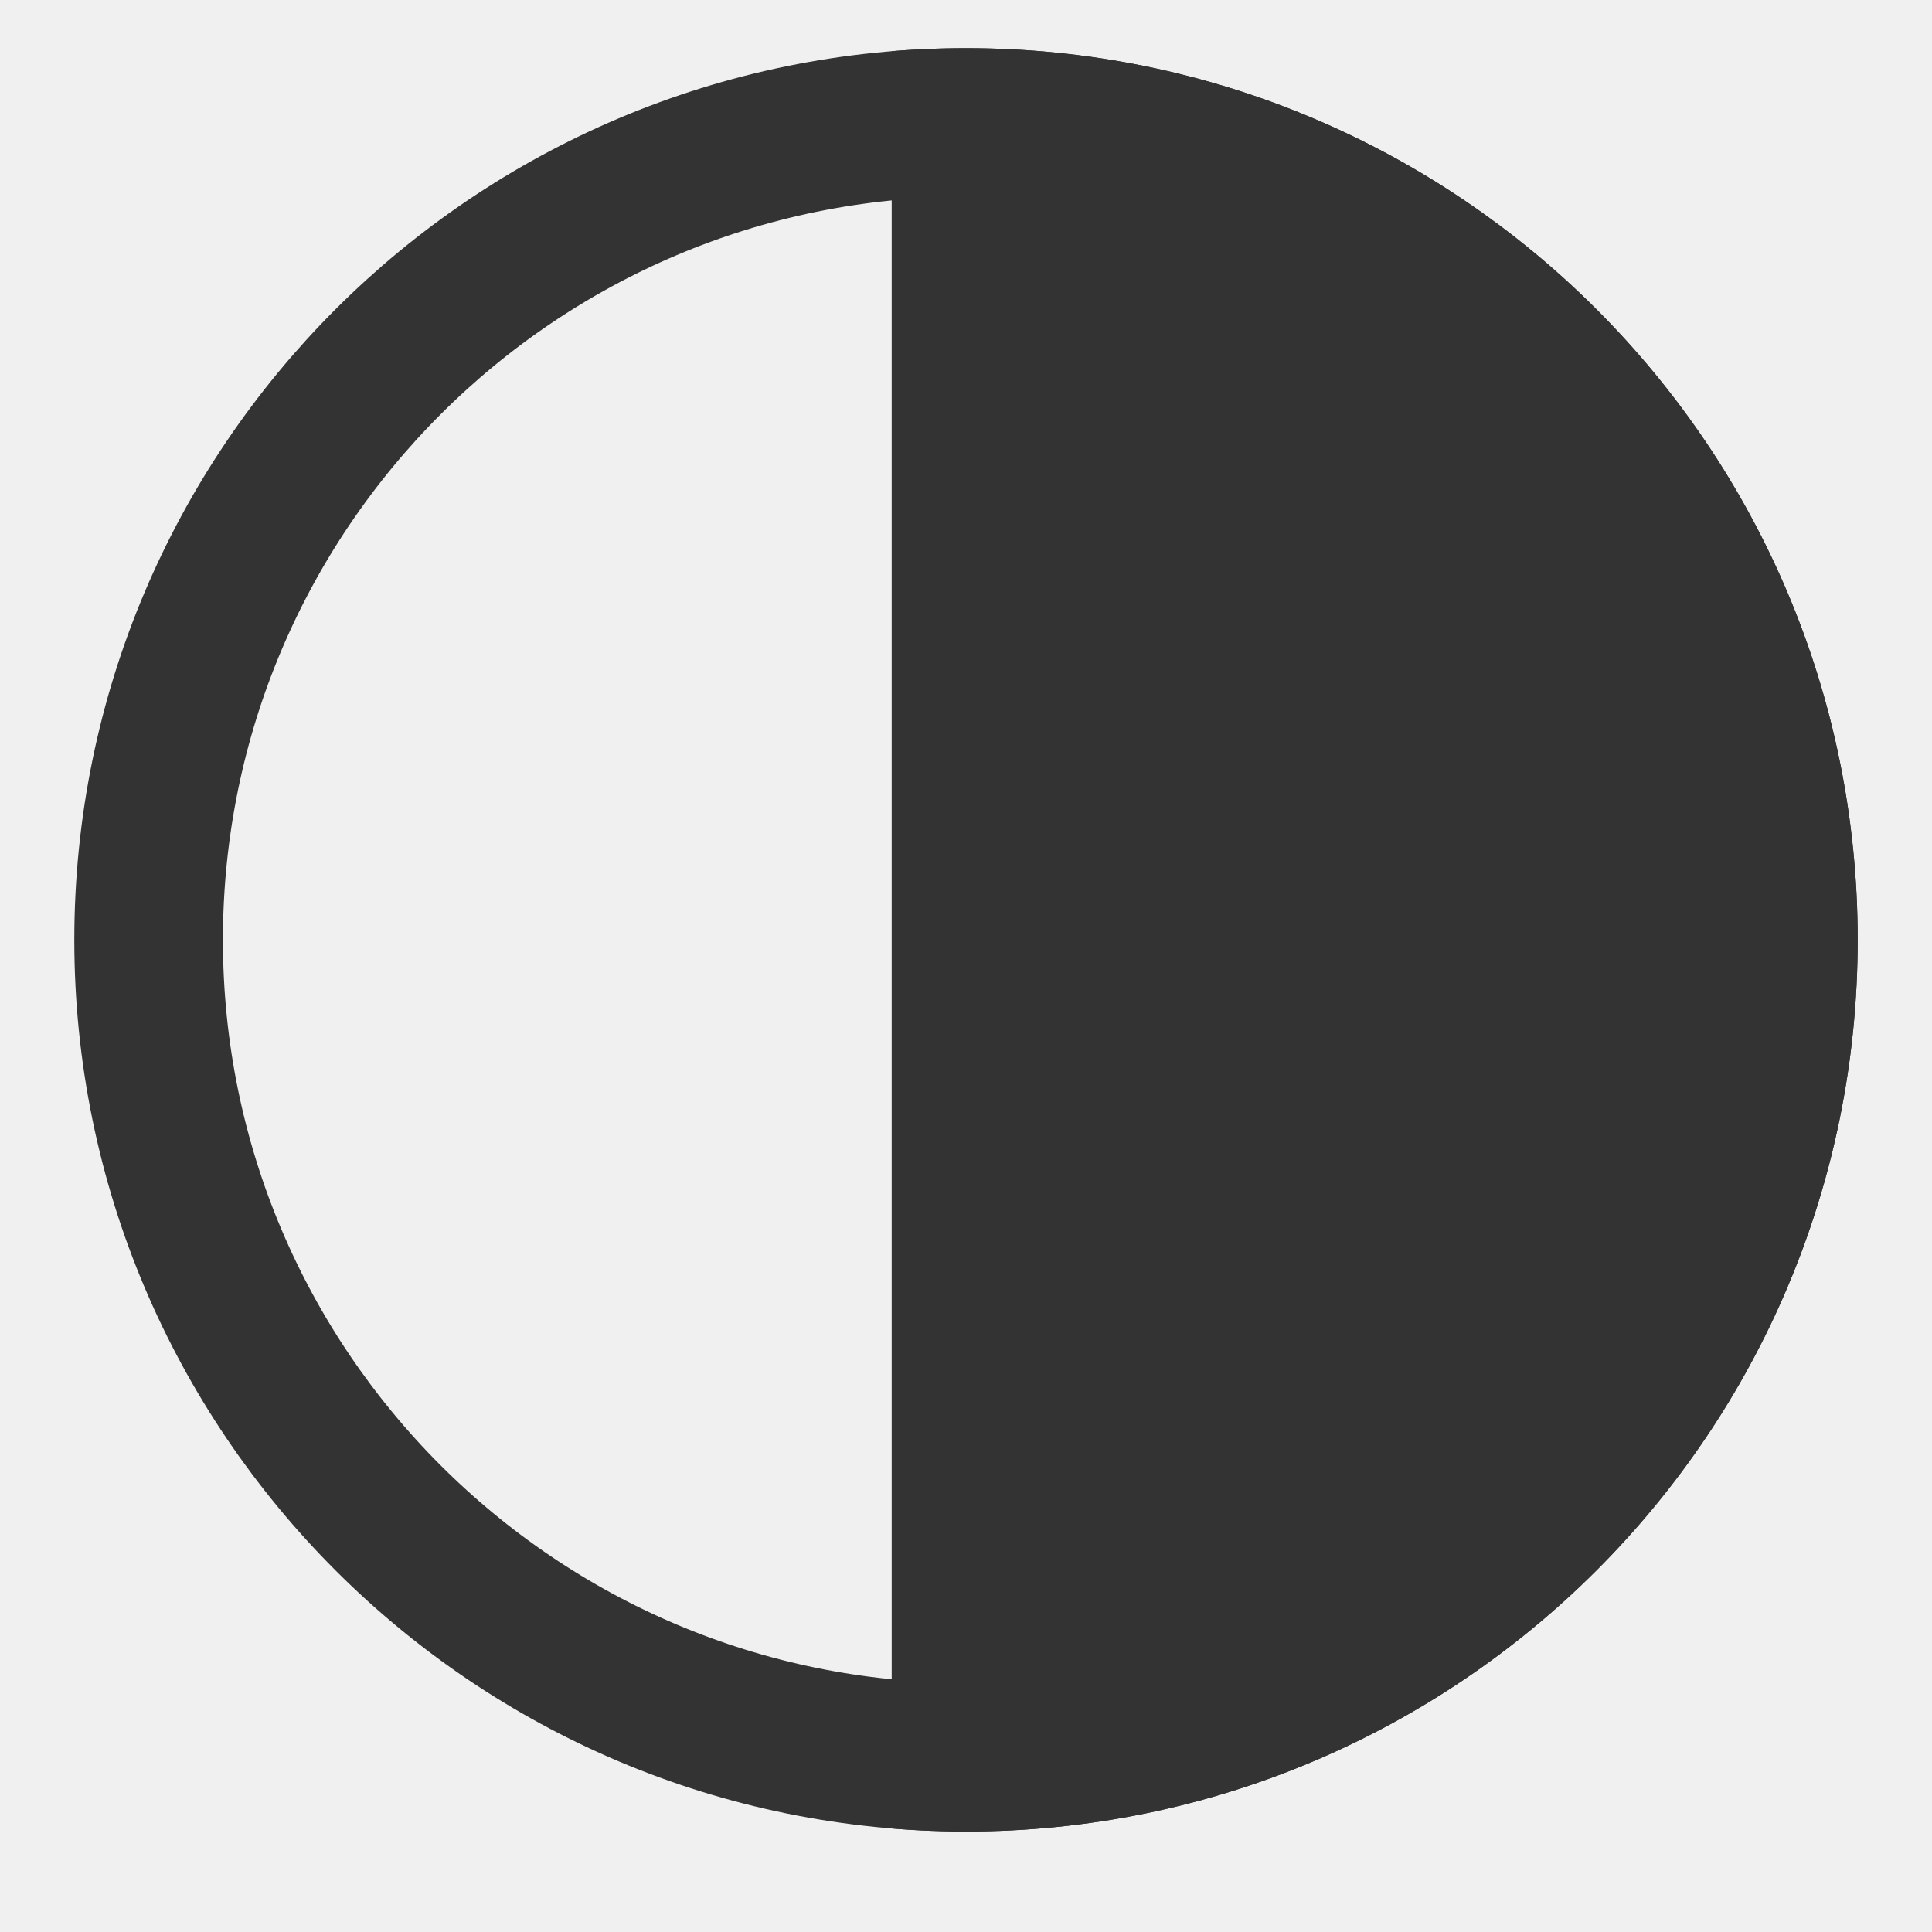
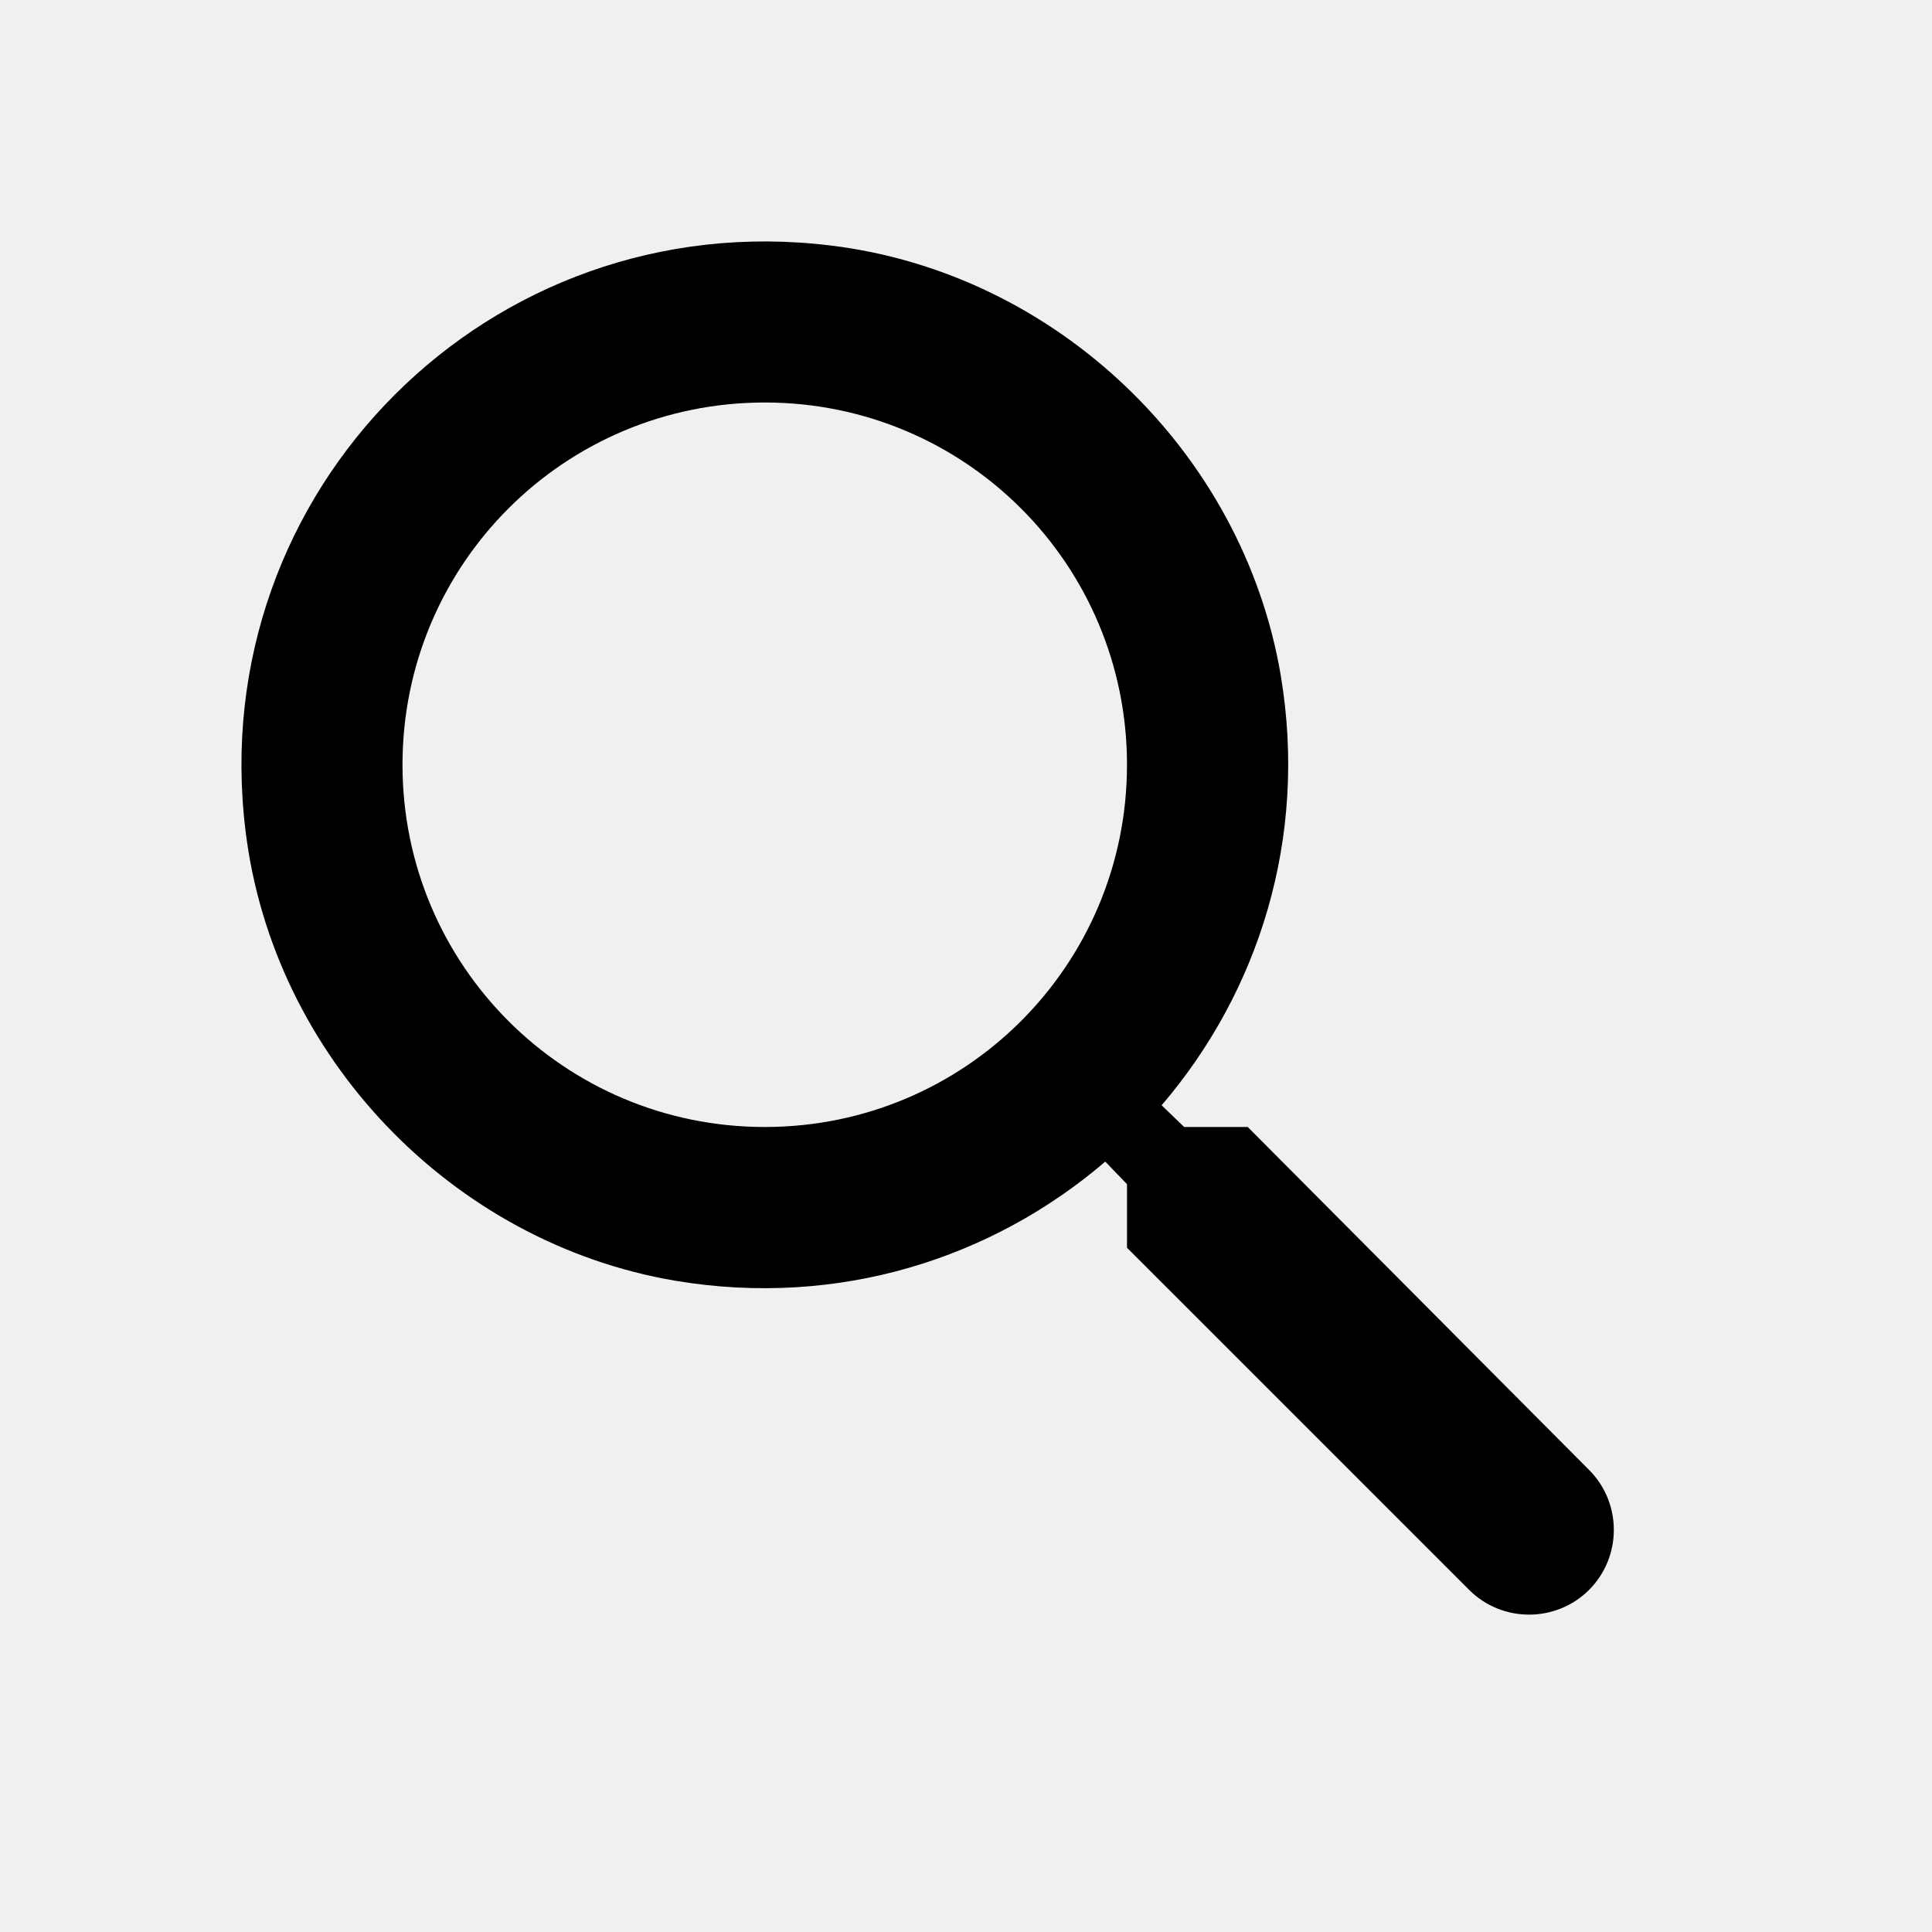
- <svg xmlns="http://www.w3.org/2000/svg" width="13" height="13" viewBox="0 0 13 13" fill="none">
-   <circle cx="6.5" cy="6.324" r="5.5" stroke="#333333" />
-   <mask id="mask0" mask-type="alpha" maskUnits="userSpaceOnUse" x="0" y="0" width="13" height="13">
-     <circle cx="6.5" cy="6.324" r="5.5" fill="white" stroke="white" />
-   </mask>
-   <g mask="url(#mask0)">
-     <rect x="6" y="-10.175" width="15" height="34" fill="#333333" />
-   </g>
+ <svg xmlns="http://www.w3.org/2000/svg" viewBox="0 0 24 24" fill="black" width="18px" height="18px">
+   <path d="M0 0h24v24H0V0z" fill="none" />
+   <path d="M15.5 14h-.79l-.28-.27c1.2-1.4 1.82-3.31 1.48-5.34-.47-2.78-2.79-5-5.59-5.34-4.23-.52-7.79 3.04-7.27 7.27.34 2.8 2.56 5.12 5.34 5.59 2.03.34 3.94-.28 5.34-1.48l.27.28v.79l4.25 4.25c.41.41 1.08.41 1.49 0 .41-.41.41-1.08 0-1.49L15.5 14zm-6 0C7.01 14 5 11.99 5 9.5S7.01 5 9.5 5 14 7.01 14 9.5 11.99 14 9.5 14z" />
</svg>
